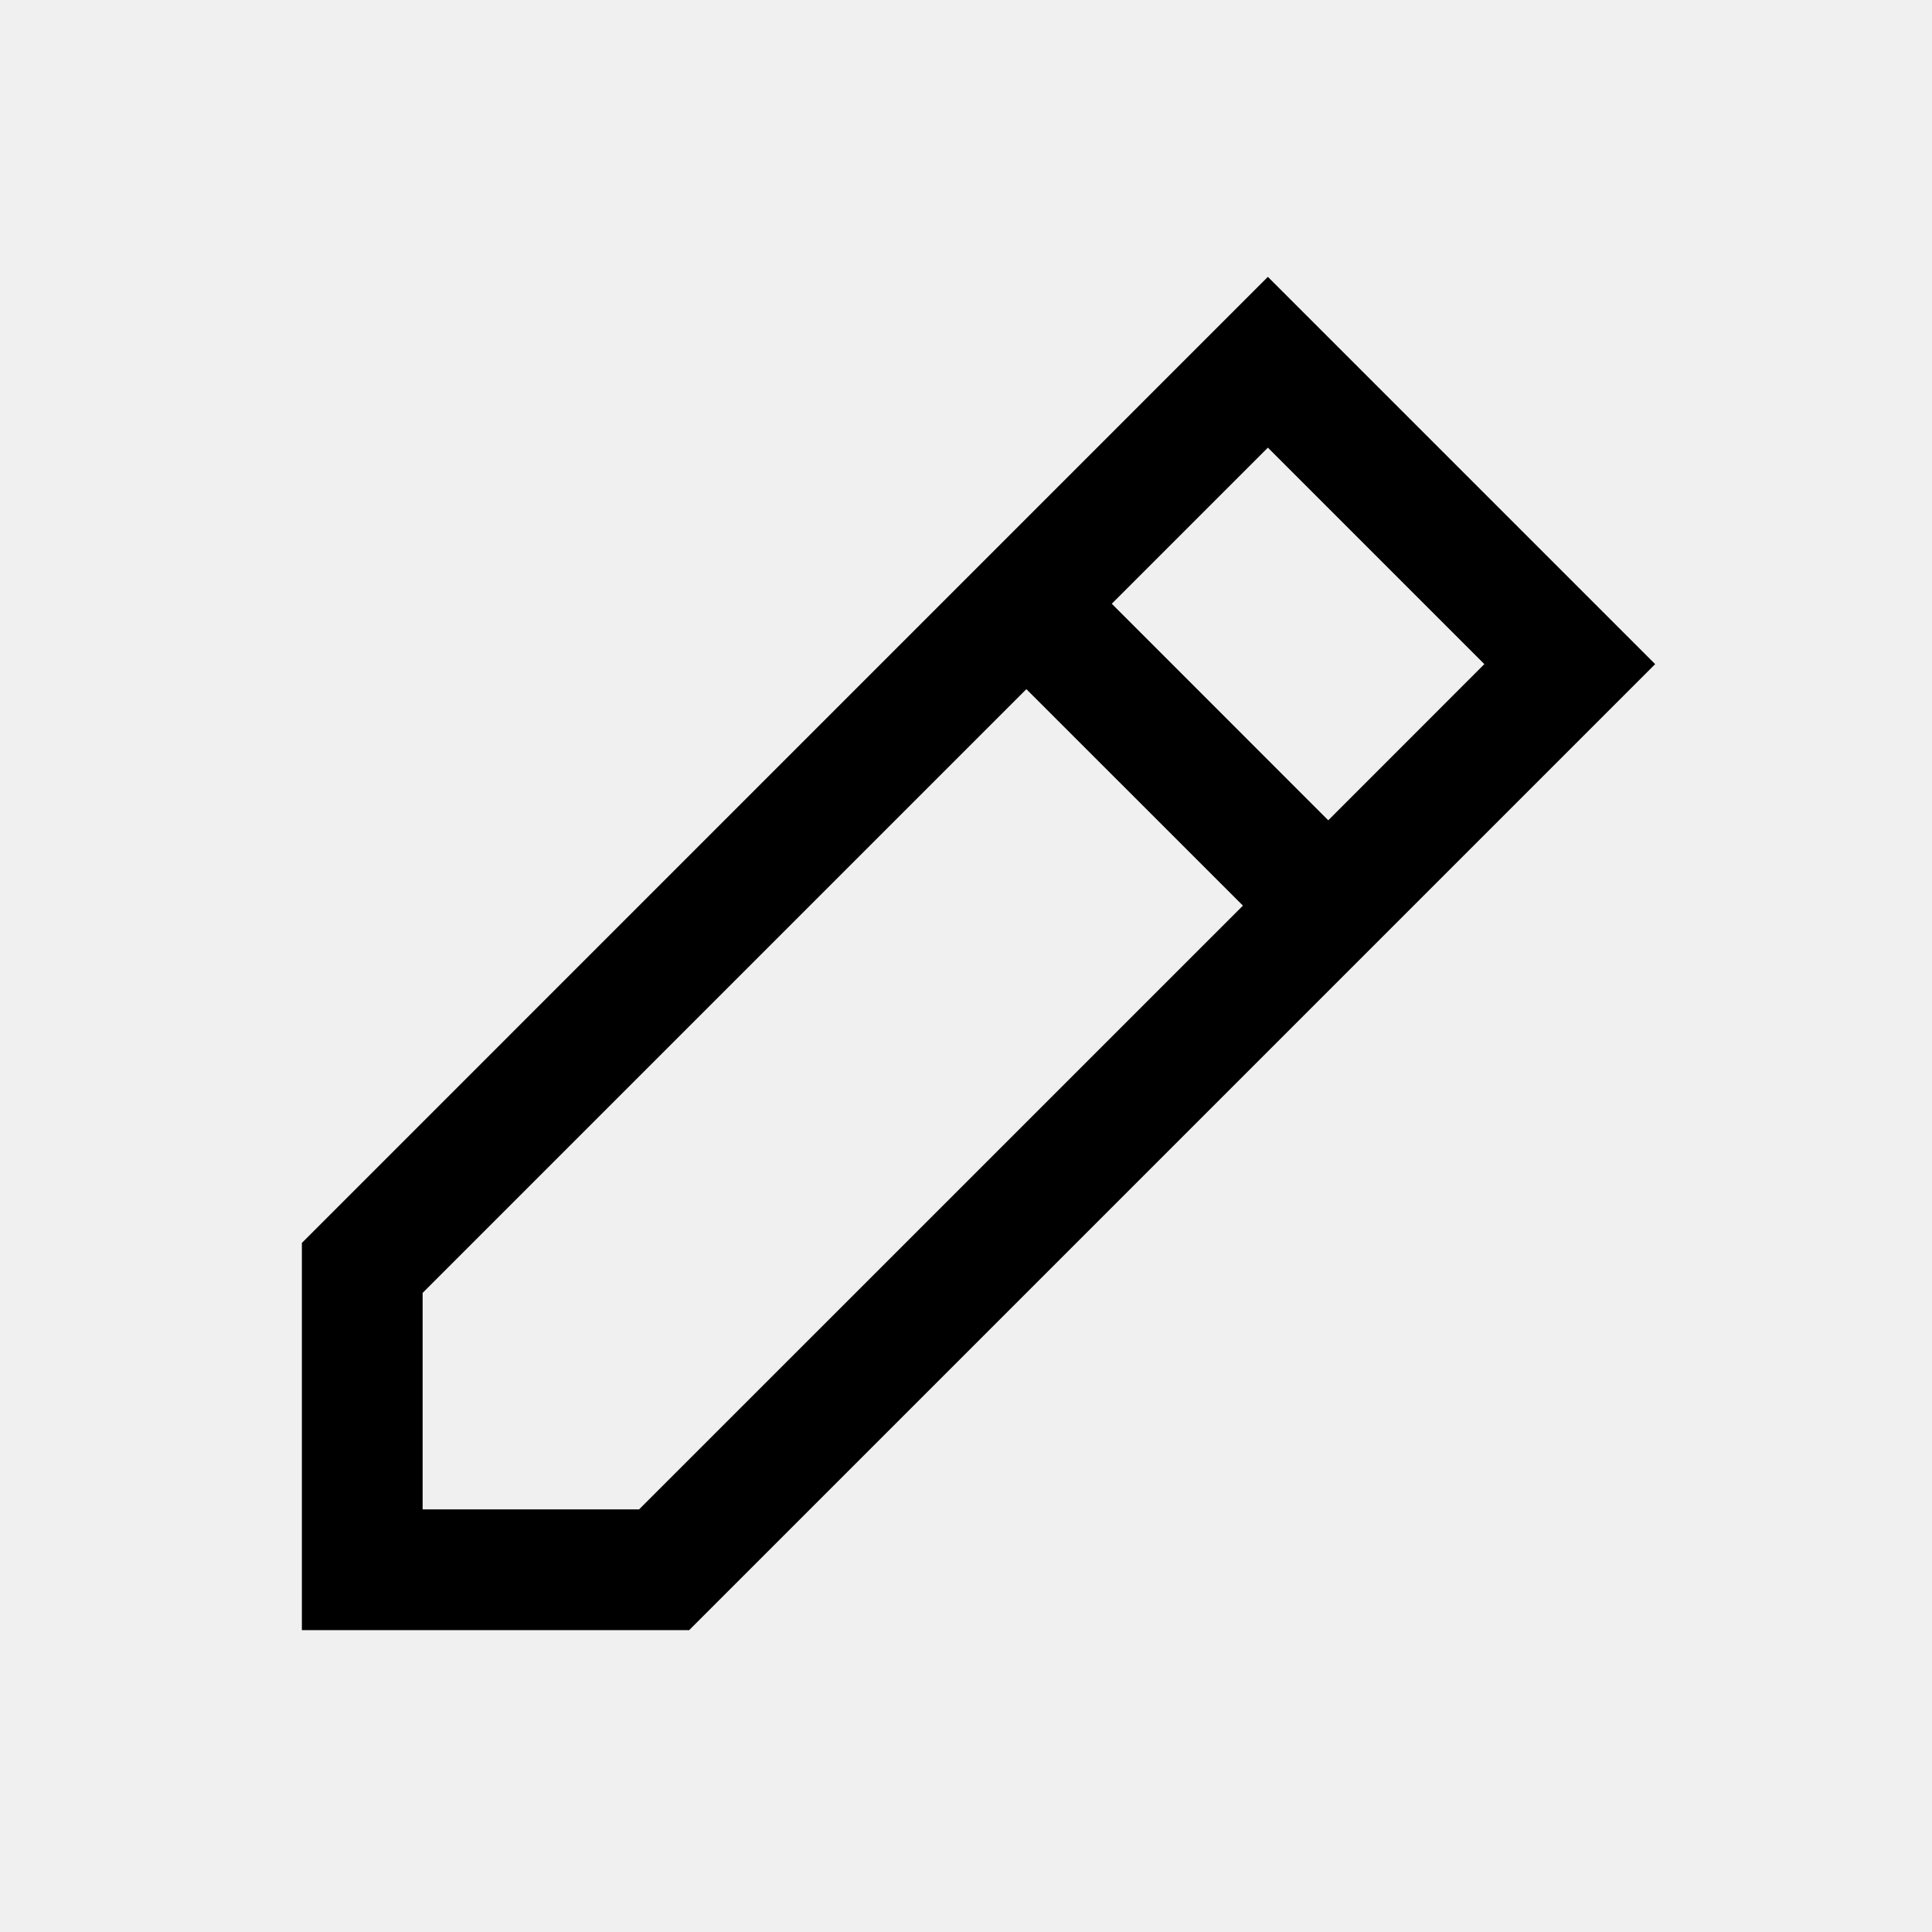
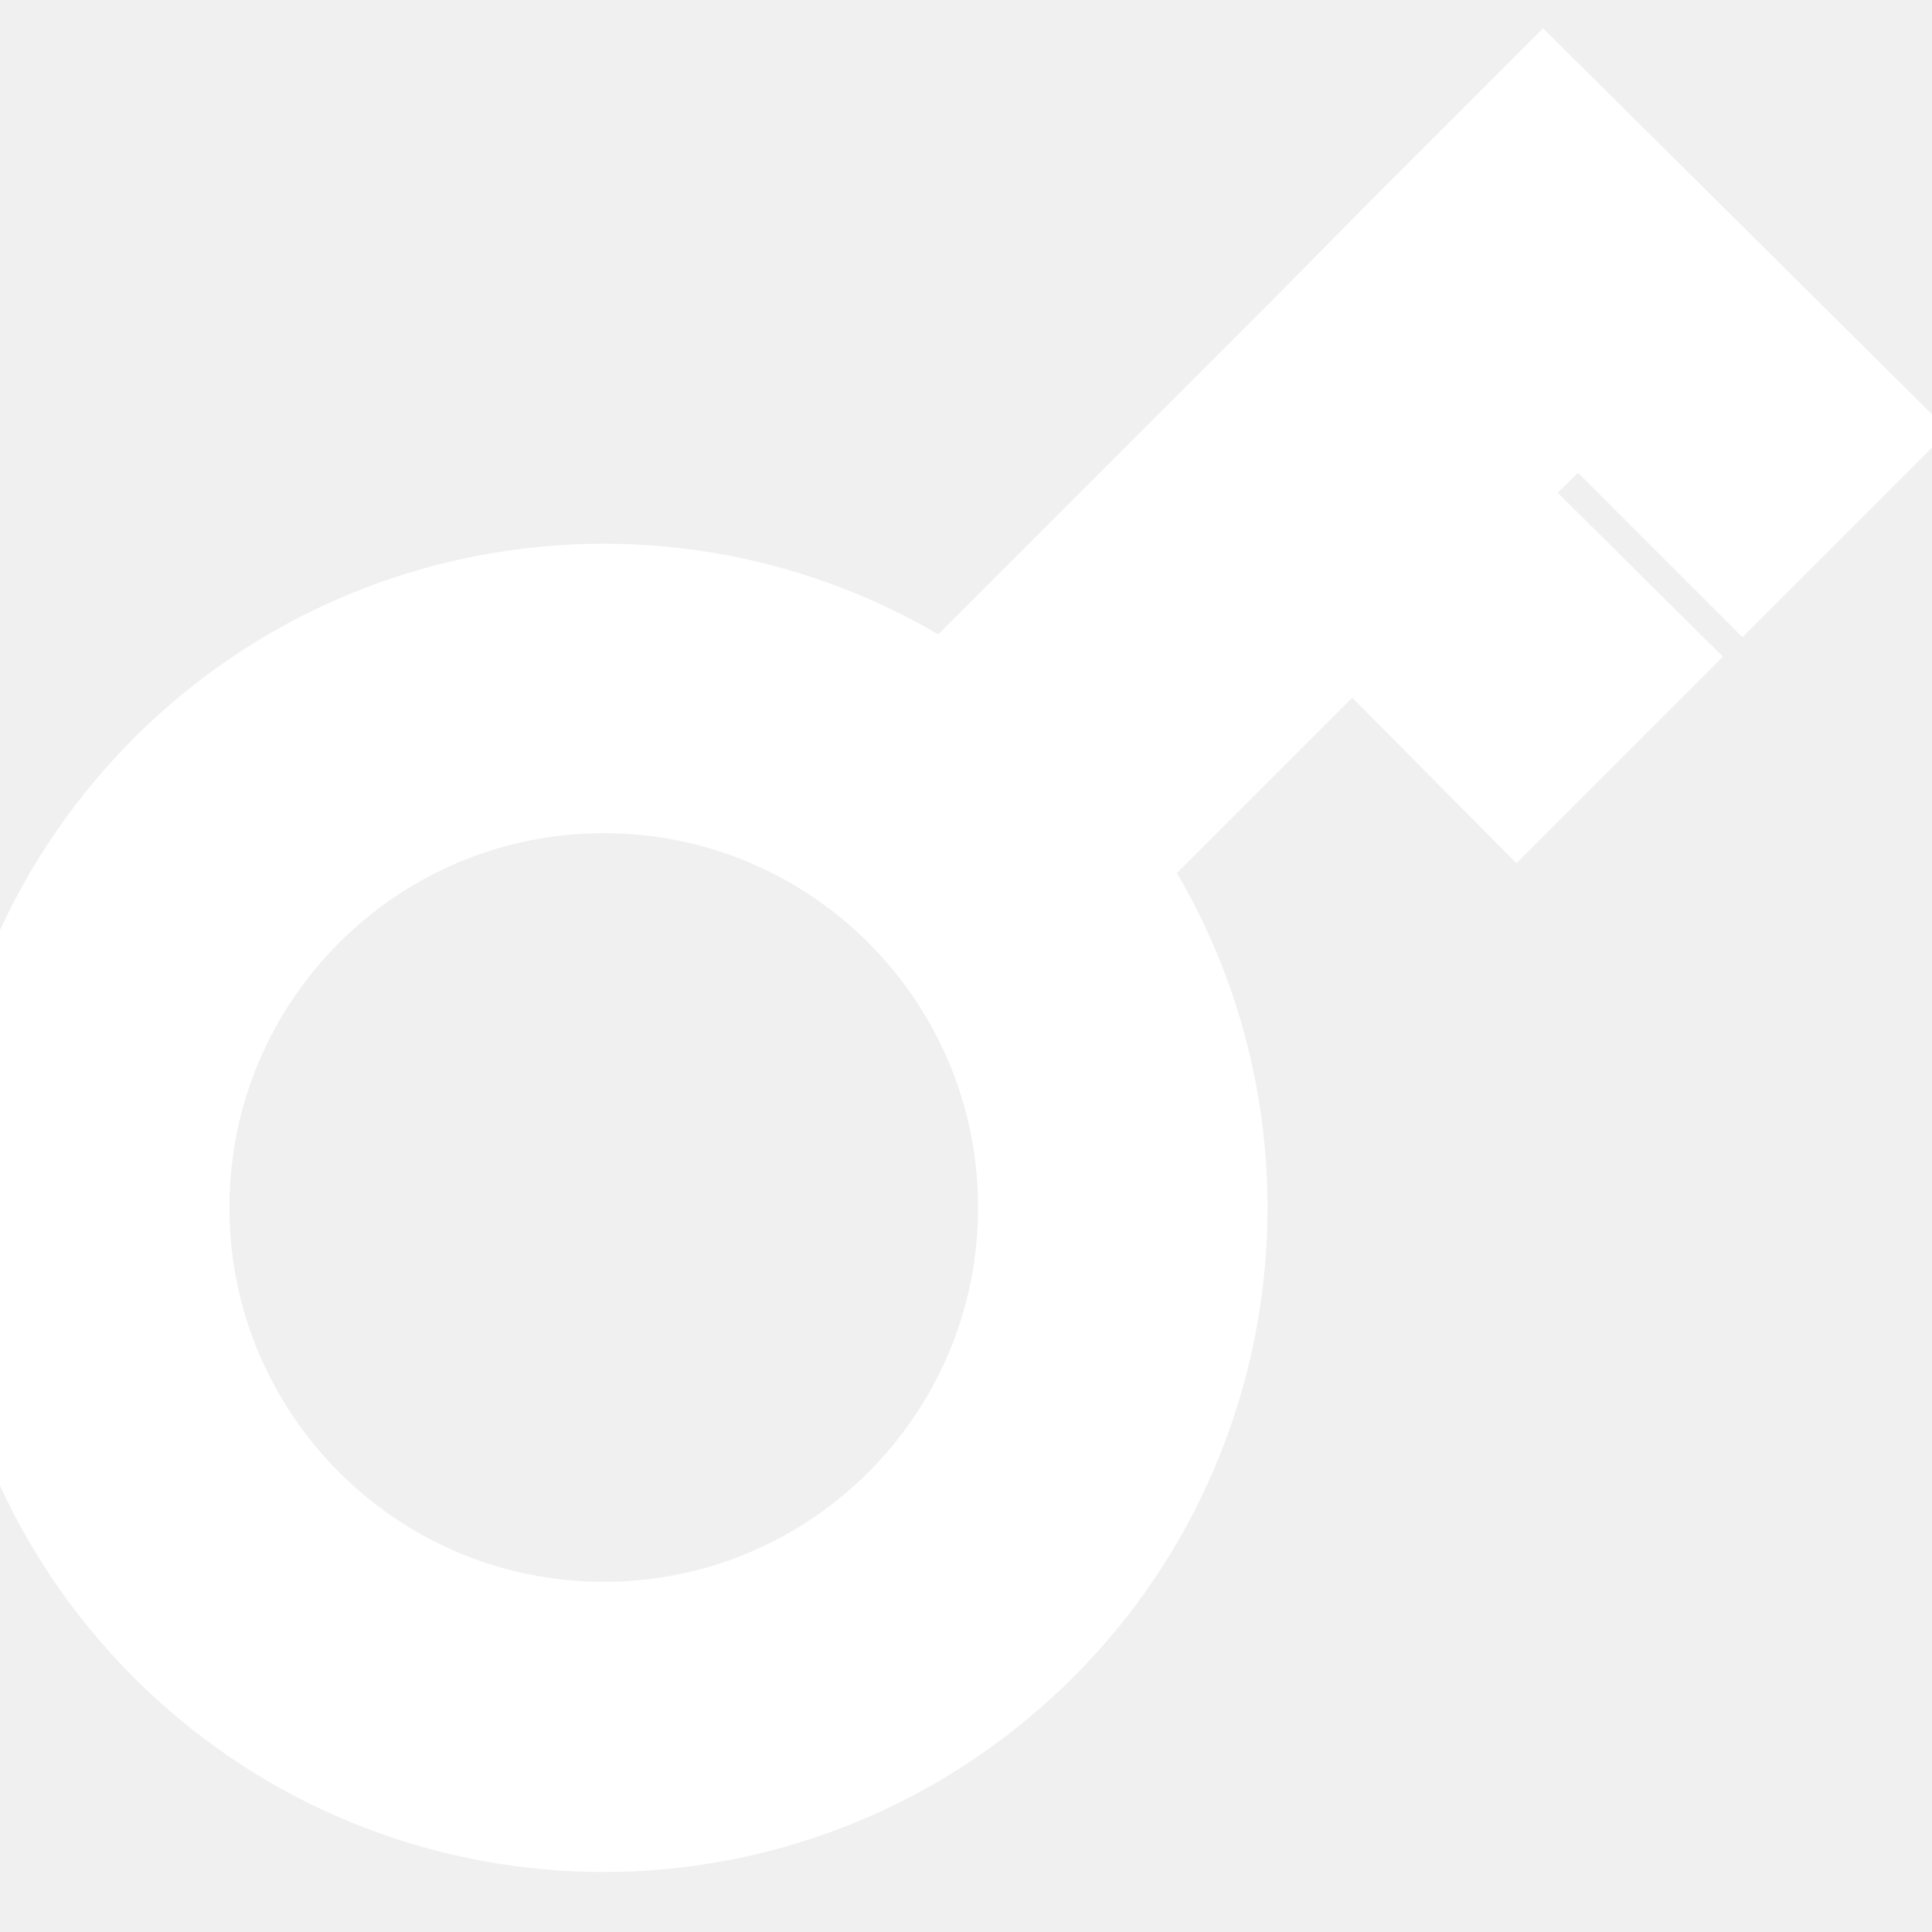
- <svg xmlns="http://www.w3.org/2000/svg" width="12px" height="12px" viewBox="0 0 24 24" fill="none">
+ <svg xmlns="http://www.w3.org/2000/svg" fill="#ffffff" width="20px" height="20px" viewBox="0 0 16 16" stroke="#ffffff">
  <g id="SVGRepo_bgCarrier" stroke-width="0" />
  <g id="SVGRepo_tracerCarrier" stroke-linecap="round" stroke-linejoin="round" />
  <g id="SVGRepo_iconCarrier">
-     <path fill-rule="evenodd" clip-rule="evenodd" d="M8.561 20.25L20.561 8.25L15.75 3.439L3.75 15.44V20.25H8.561ZM15.75 5.561L18.439 8.25L16.5 10.19L13.811 7.5L15.75 5.561ZM12.75 8.561L15.44 11.25L7.939 18.75H5.25L5.25 16.061L12.75 8.561Z" fill="#000000" />
+     <g>
+       <path d="M14.43,4.57l1-1L12.78.94l-1,1h0l-.87.88h0l-1,1h0L7.84,5.89A5,5,0,1,0,9.11,7.16L11.2,5.07l1.36,1.37,1-1L12.19,4.08l.88-.87ZM5,13.6A3.6,3.6,0,1,1,8.6,10,3.6,3.6,0,0,1,5,13.6Z" />
+     </g>
  </g>
</svg>
